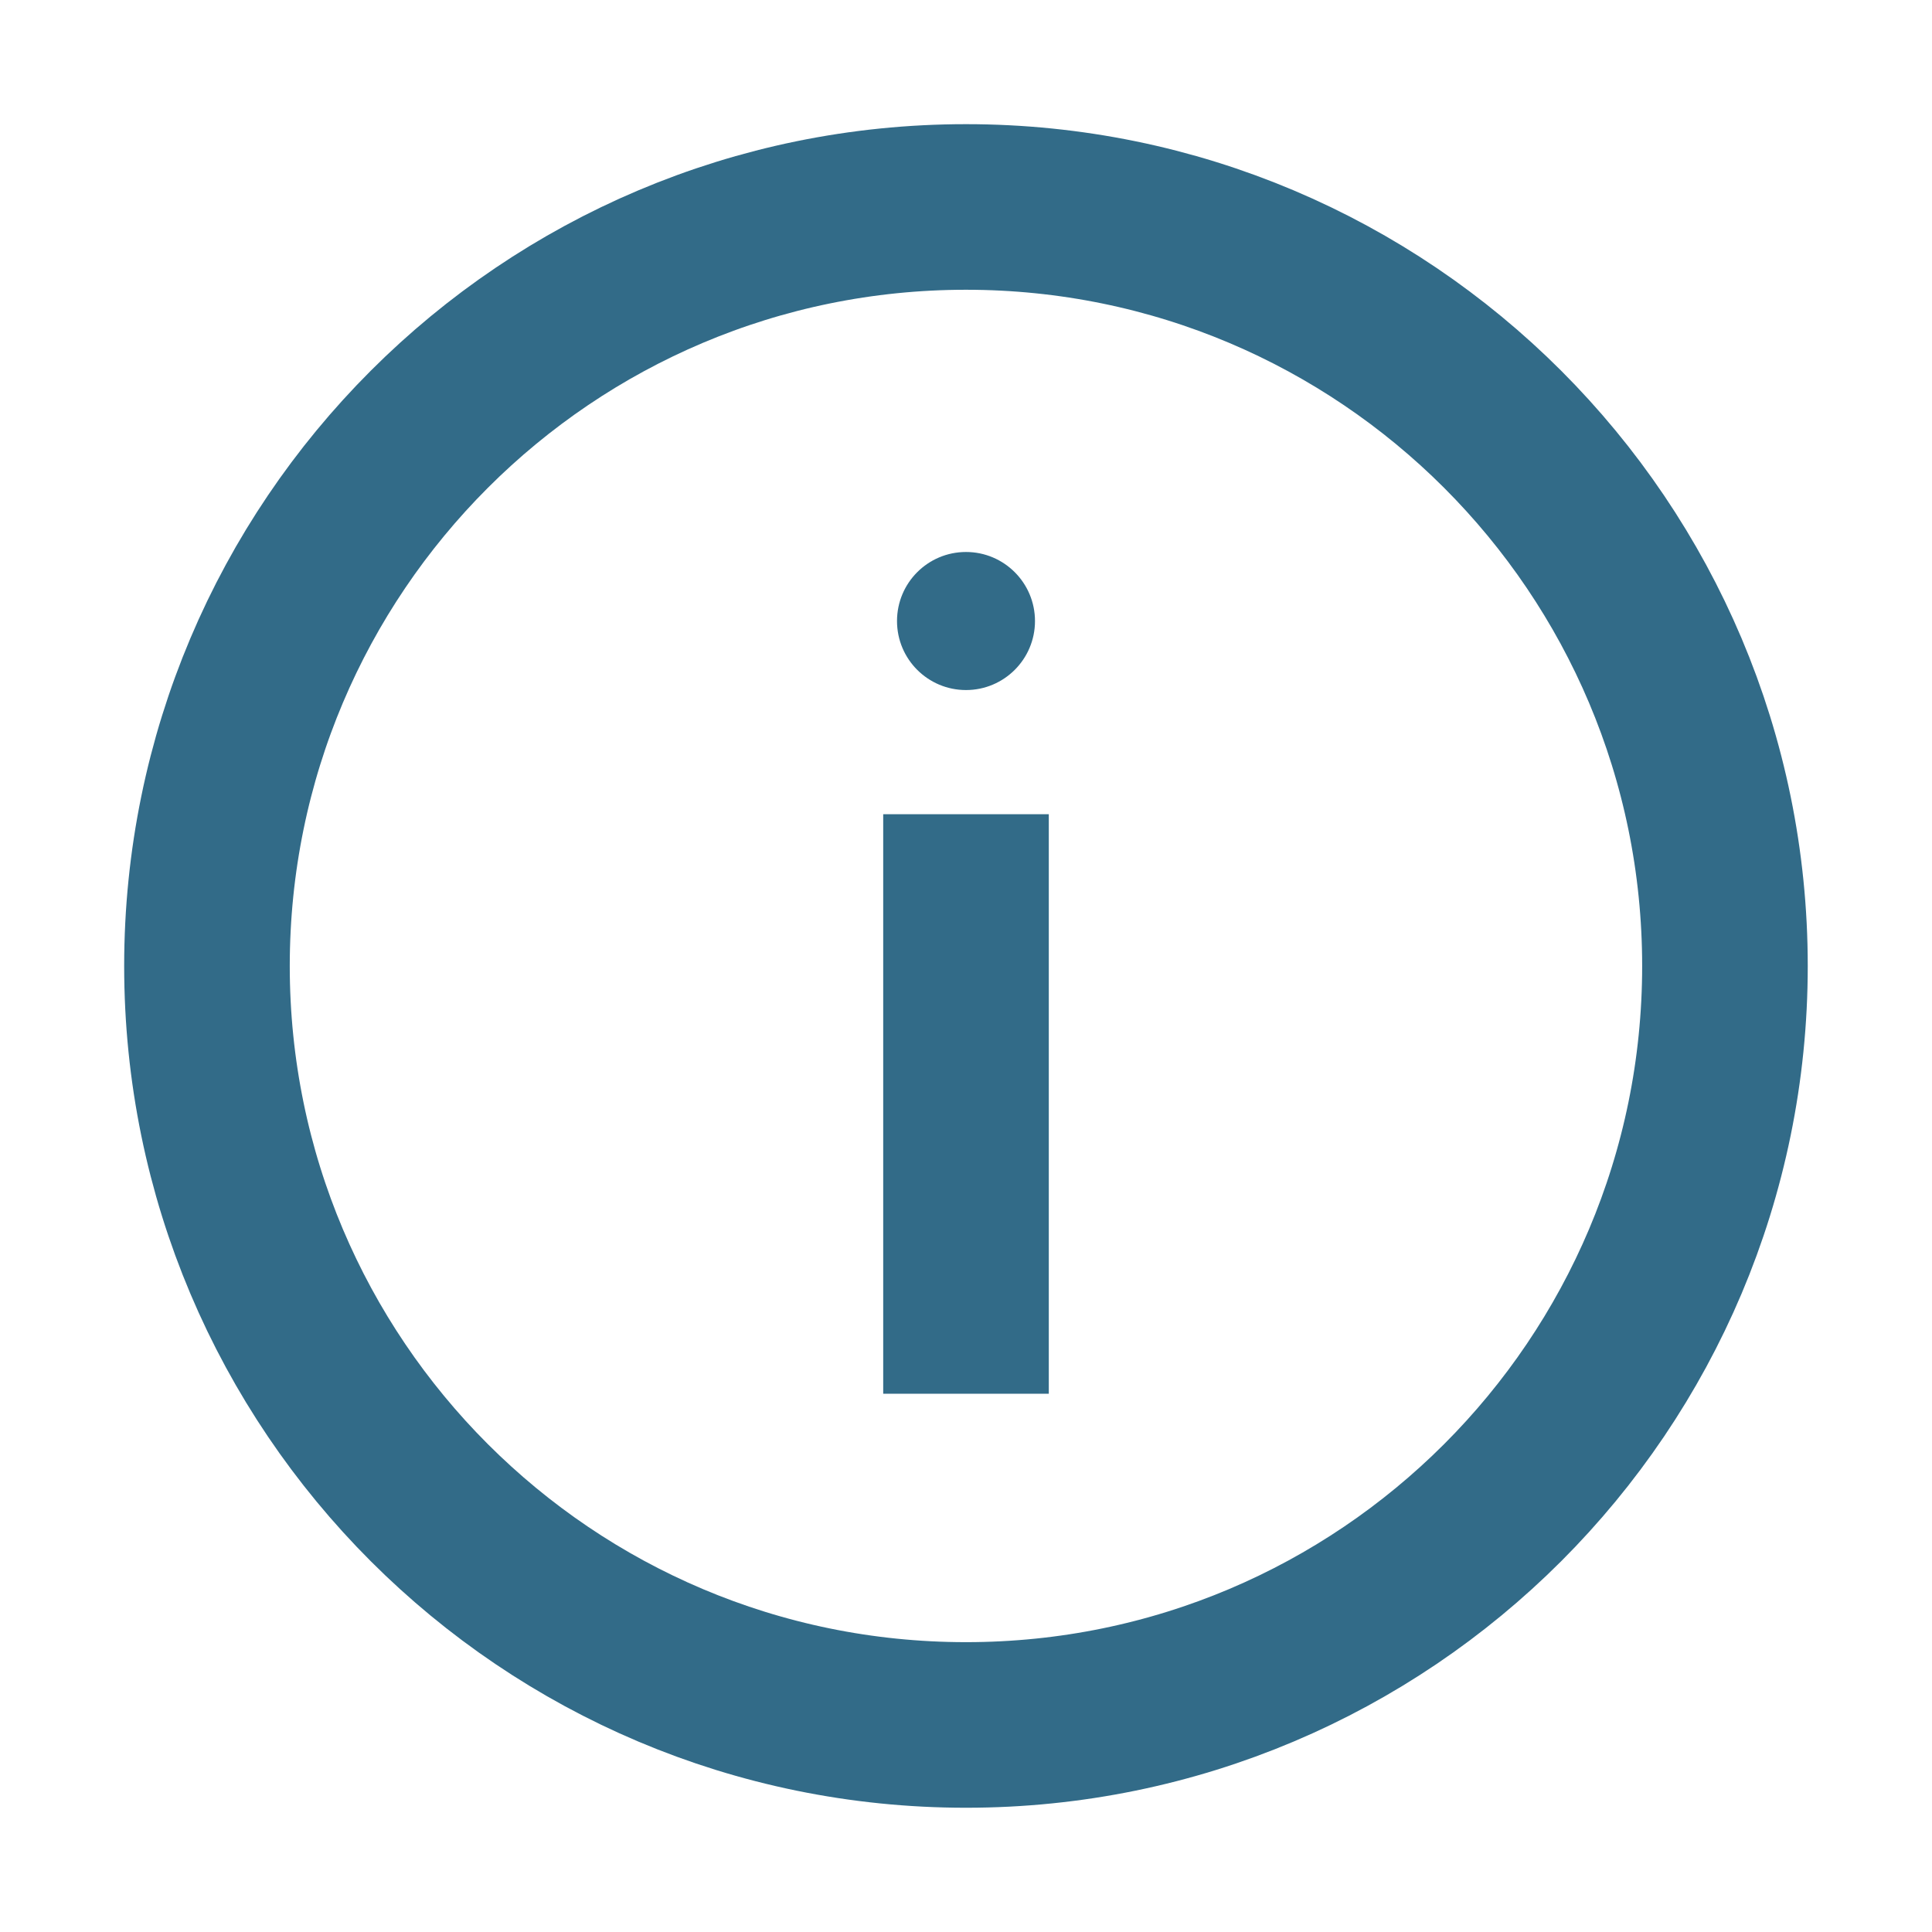
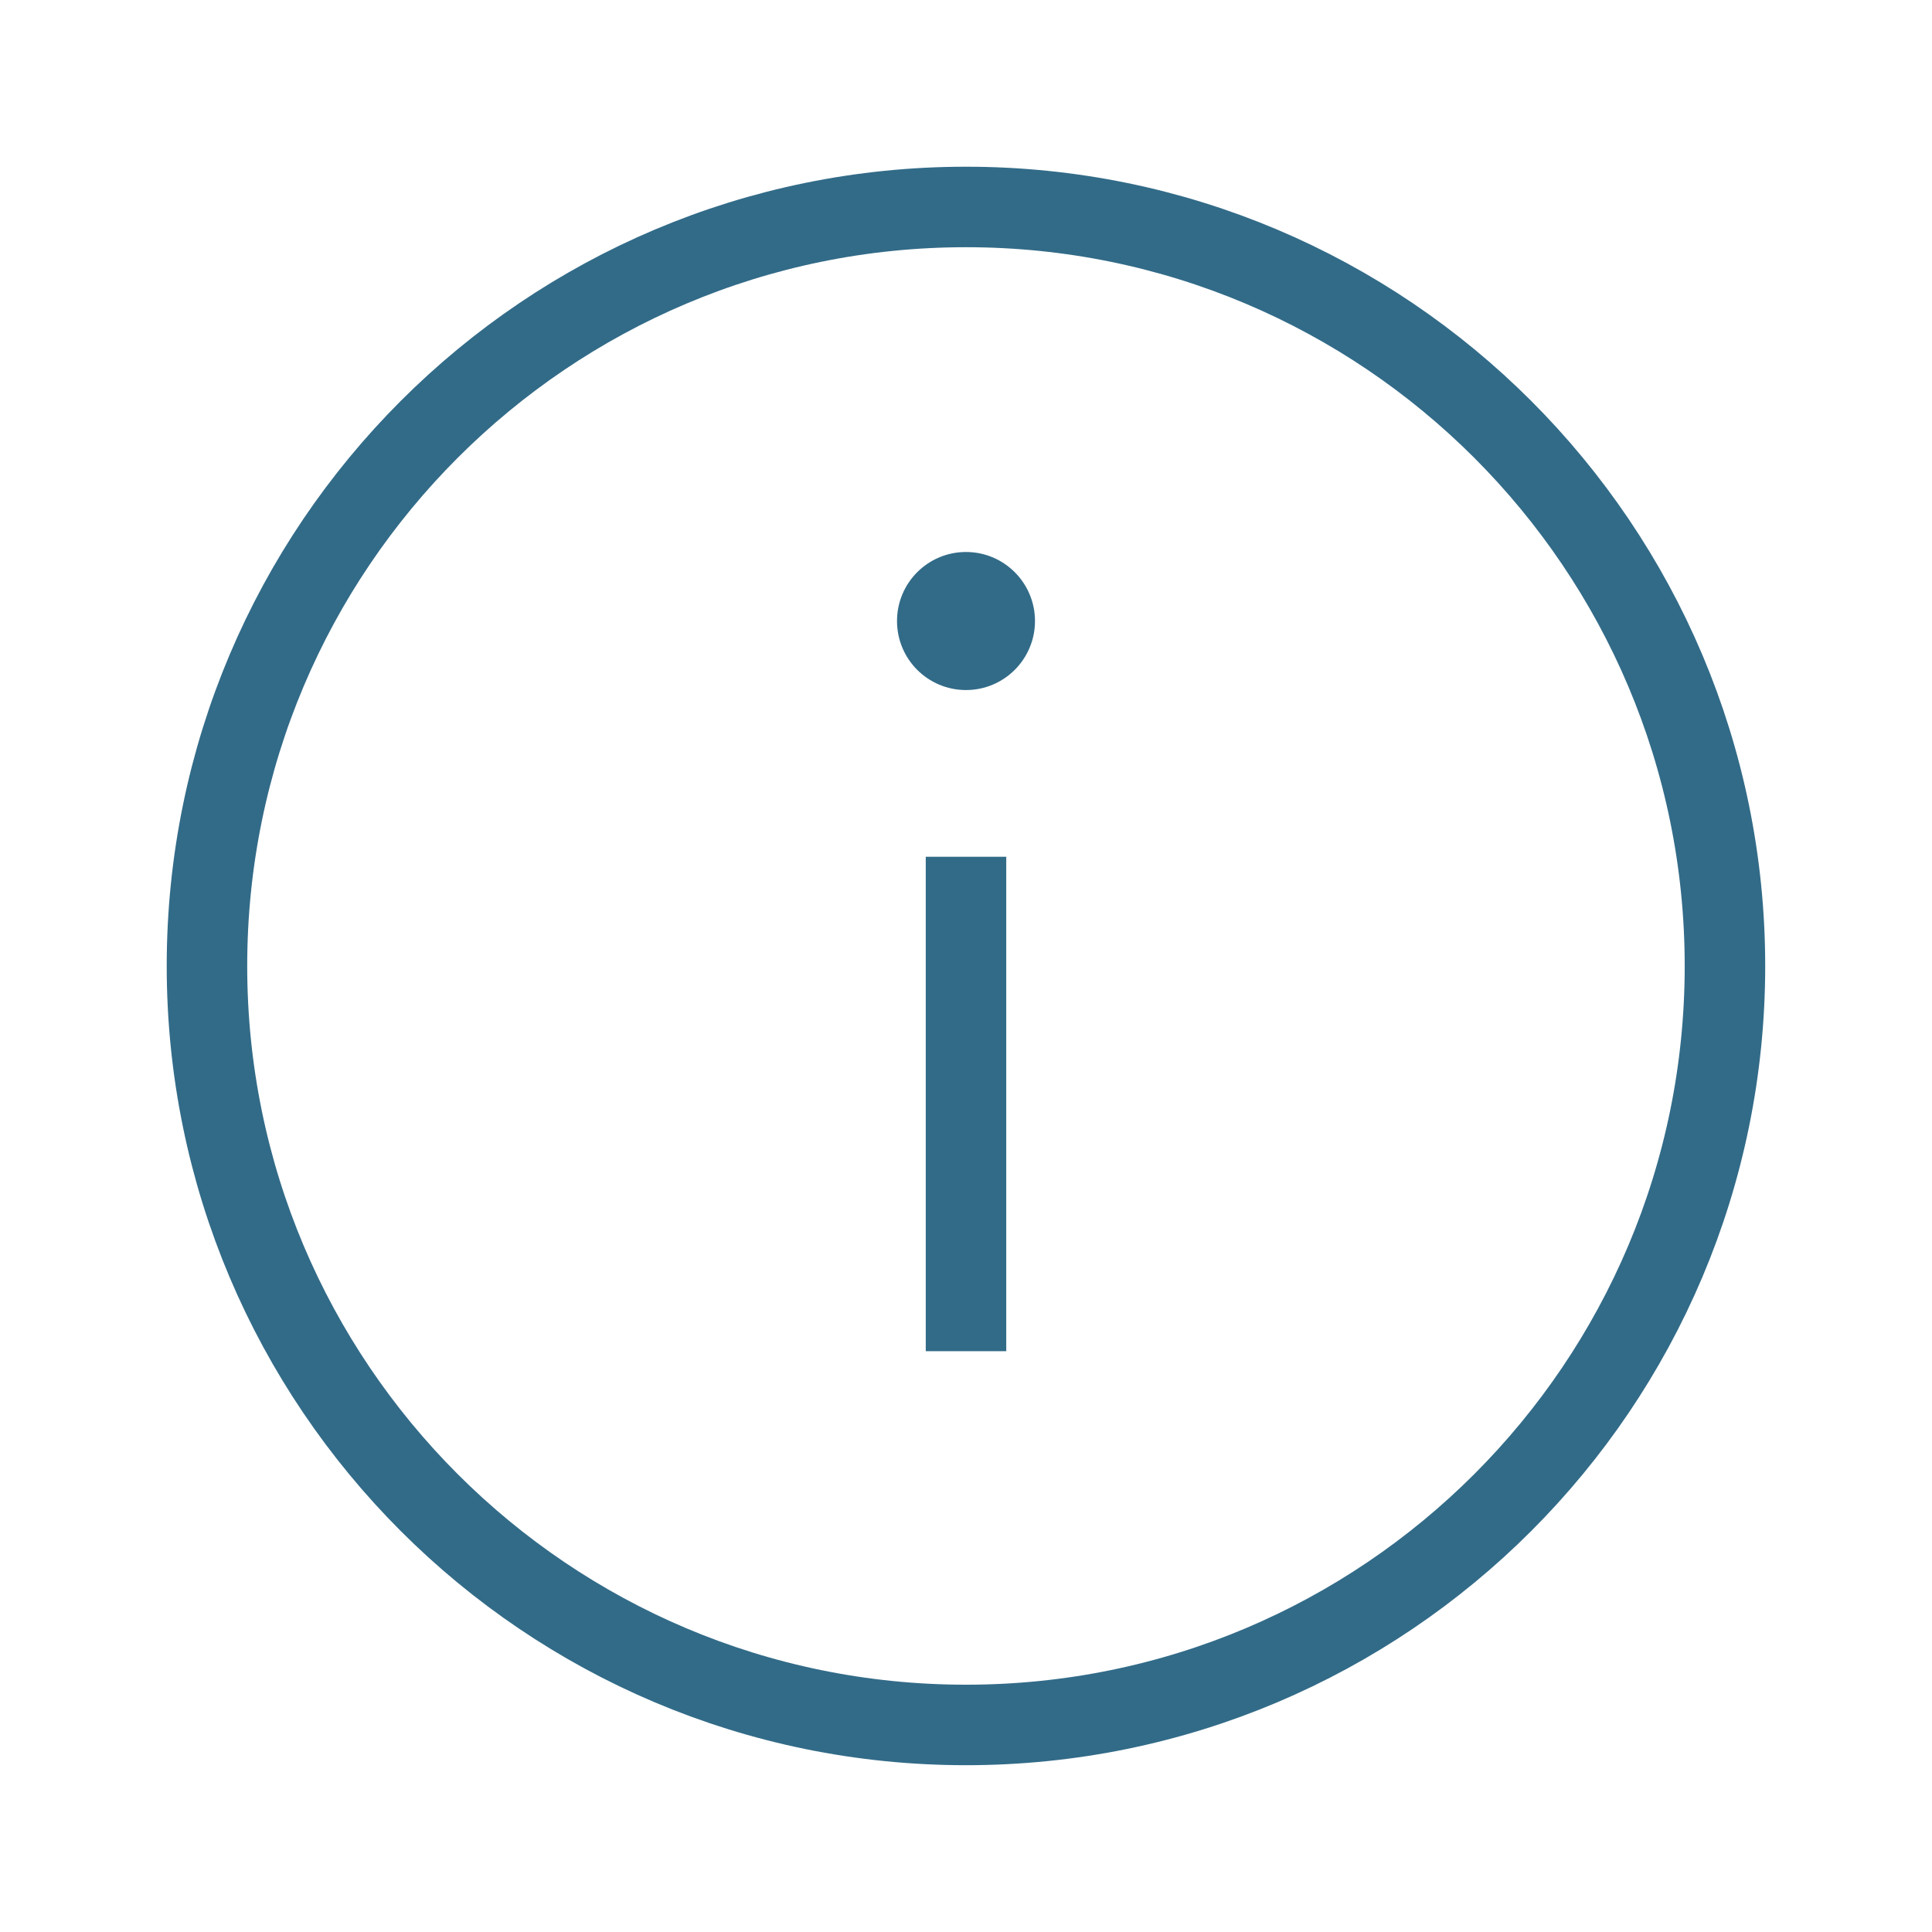
<svg xmlns="http://www.w3.org/2000/svg" width="24" height="24" viewBox="0 0 24 24" fill="none">
-   <path d="M12 21.428C17.207 21.428 21.428 17.207 21.428 12C21.428 6.793 17.207 2.571 12 2.571C6.793 2.571 2.571 6.793 2.571 12C2.571 17.207 6.793 21.428 12 21.428Z" stroke="#326B88" stroke-width="2.057" stroke-miterlimit="10" stroke-linecap="square" />
-   <path d="M12 11.143L12 16.285" stroke="#326B88" stroke-width="2.057" stroke-miterlimit="10" stroke-linecap="square" />
+   <path d="M12 21.428C17.207 21.428 21.428 17.207 21.428 12C21.428 6.793 17.207 2.571 12 2.571C6.793 2.571 2.571 6.793 2.571 12C2.571 17.207 6.793 21.428 12 21.428Z" stroke="#326B88" strokeWidth="2.057" stroke-miterlimit="10" stroke-linecap="square" />
+   <path d="M12 11.143L12 16.285" stroke="#326B88" strokeWidth="2.057" stroke-miterlimit="10" stroke-linecap="square" />
  <path d="M12 8.572C12.473 8.572 12.857 8.188 12.857 7.715C12.857 7.241 12.473 6.857 12 6.857C11.526 6.857 11.143 7.241 11.143 7.715C11.143 8.188 11.526 8.572 12 8.572Z" fill="#326B88" />
</svg>
